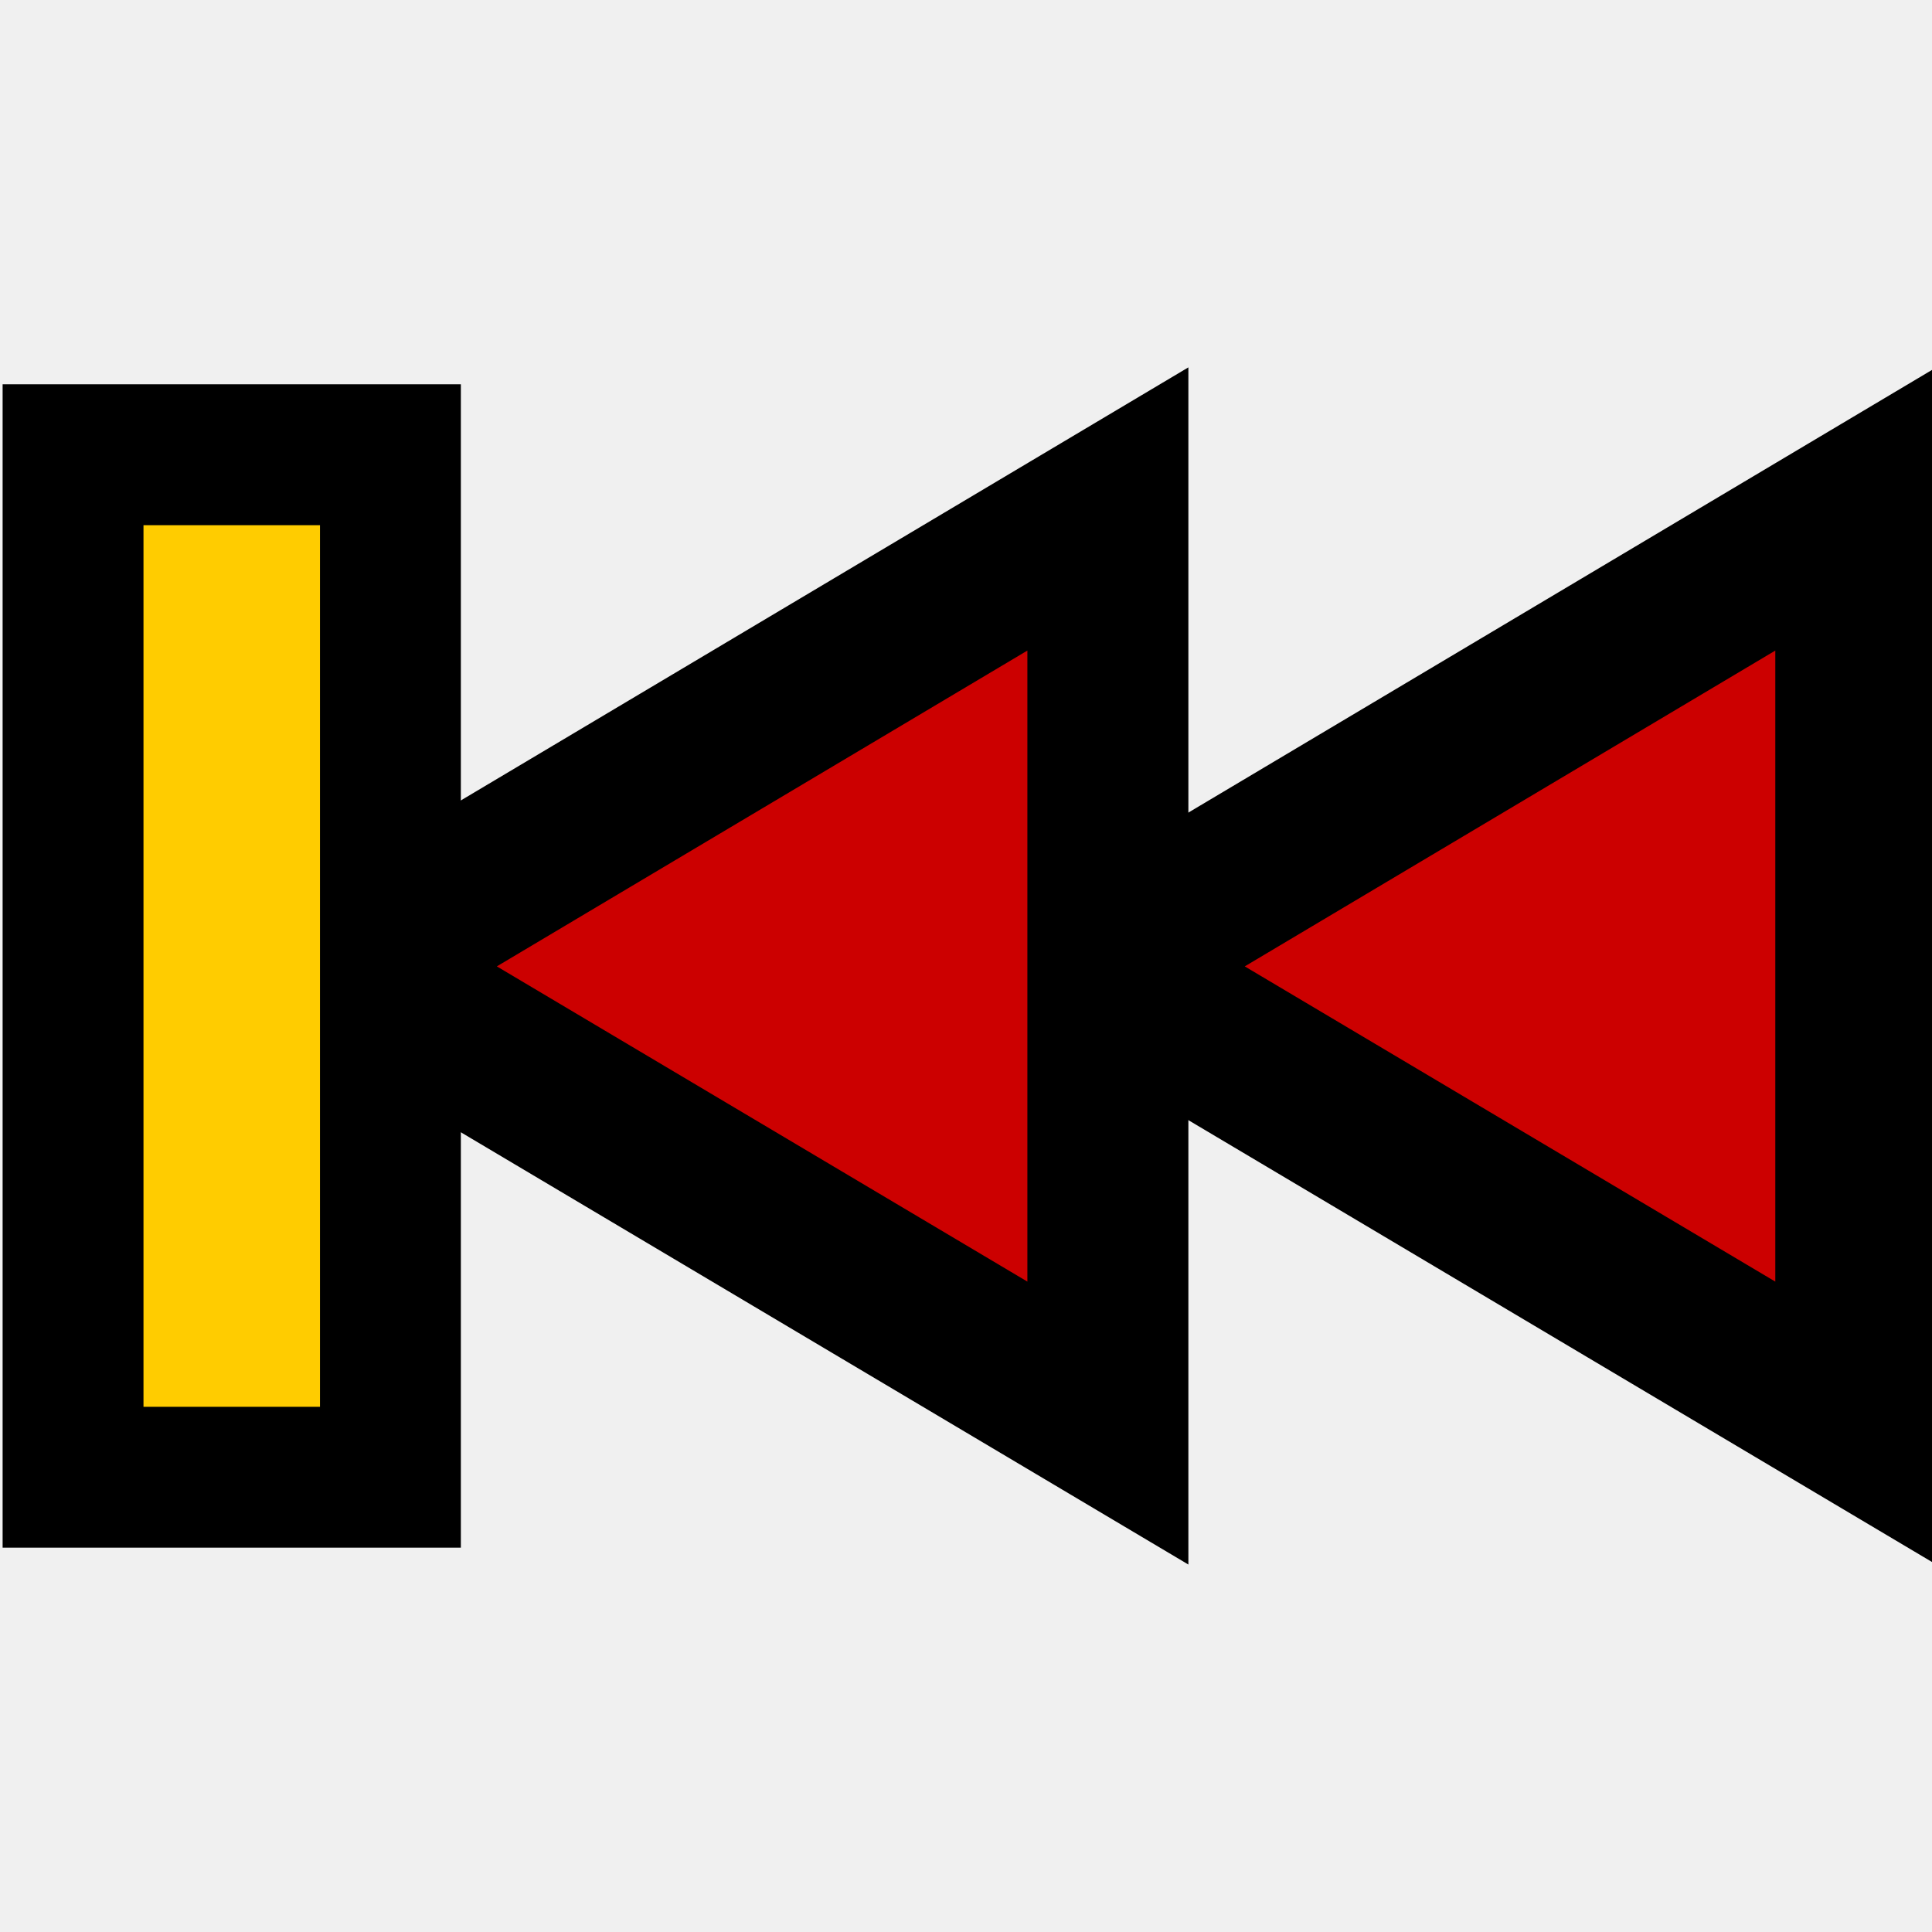
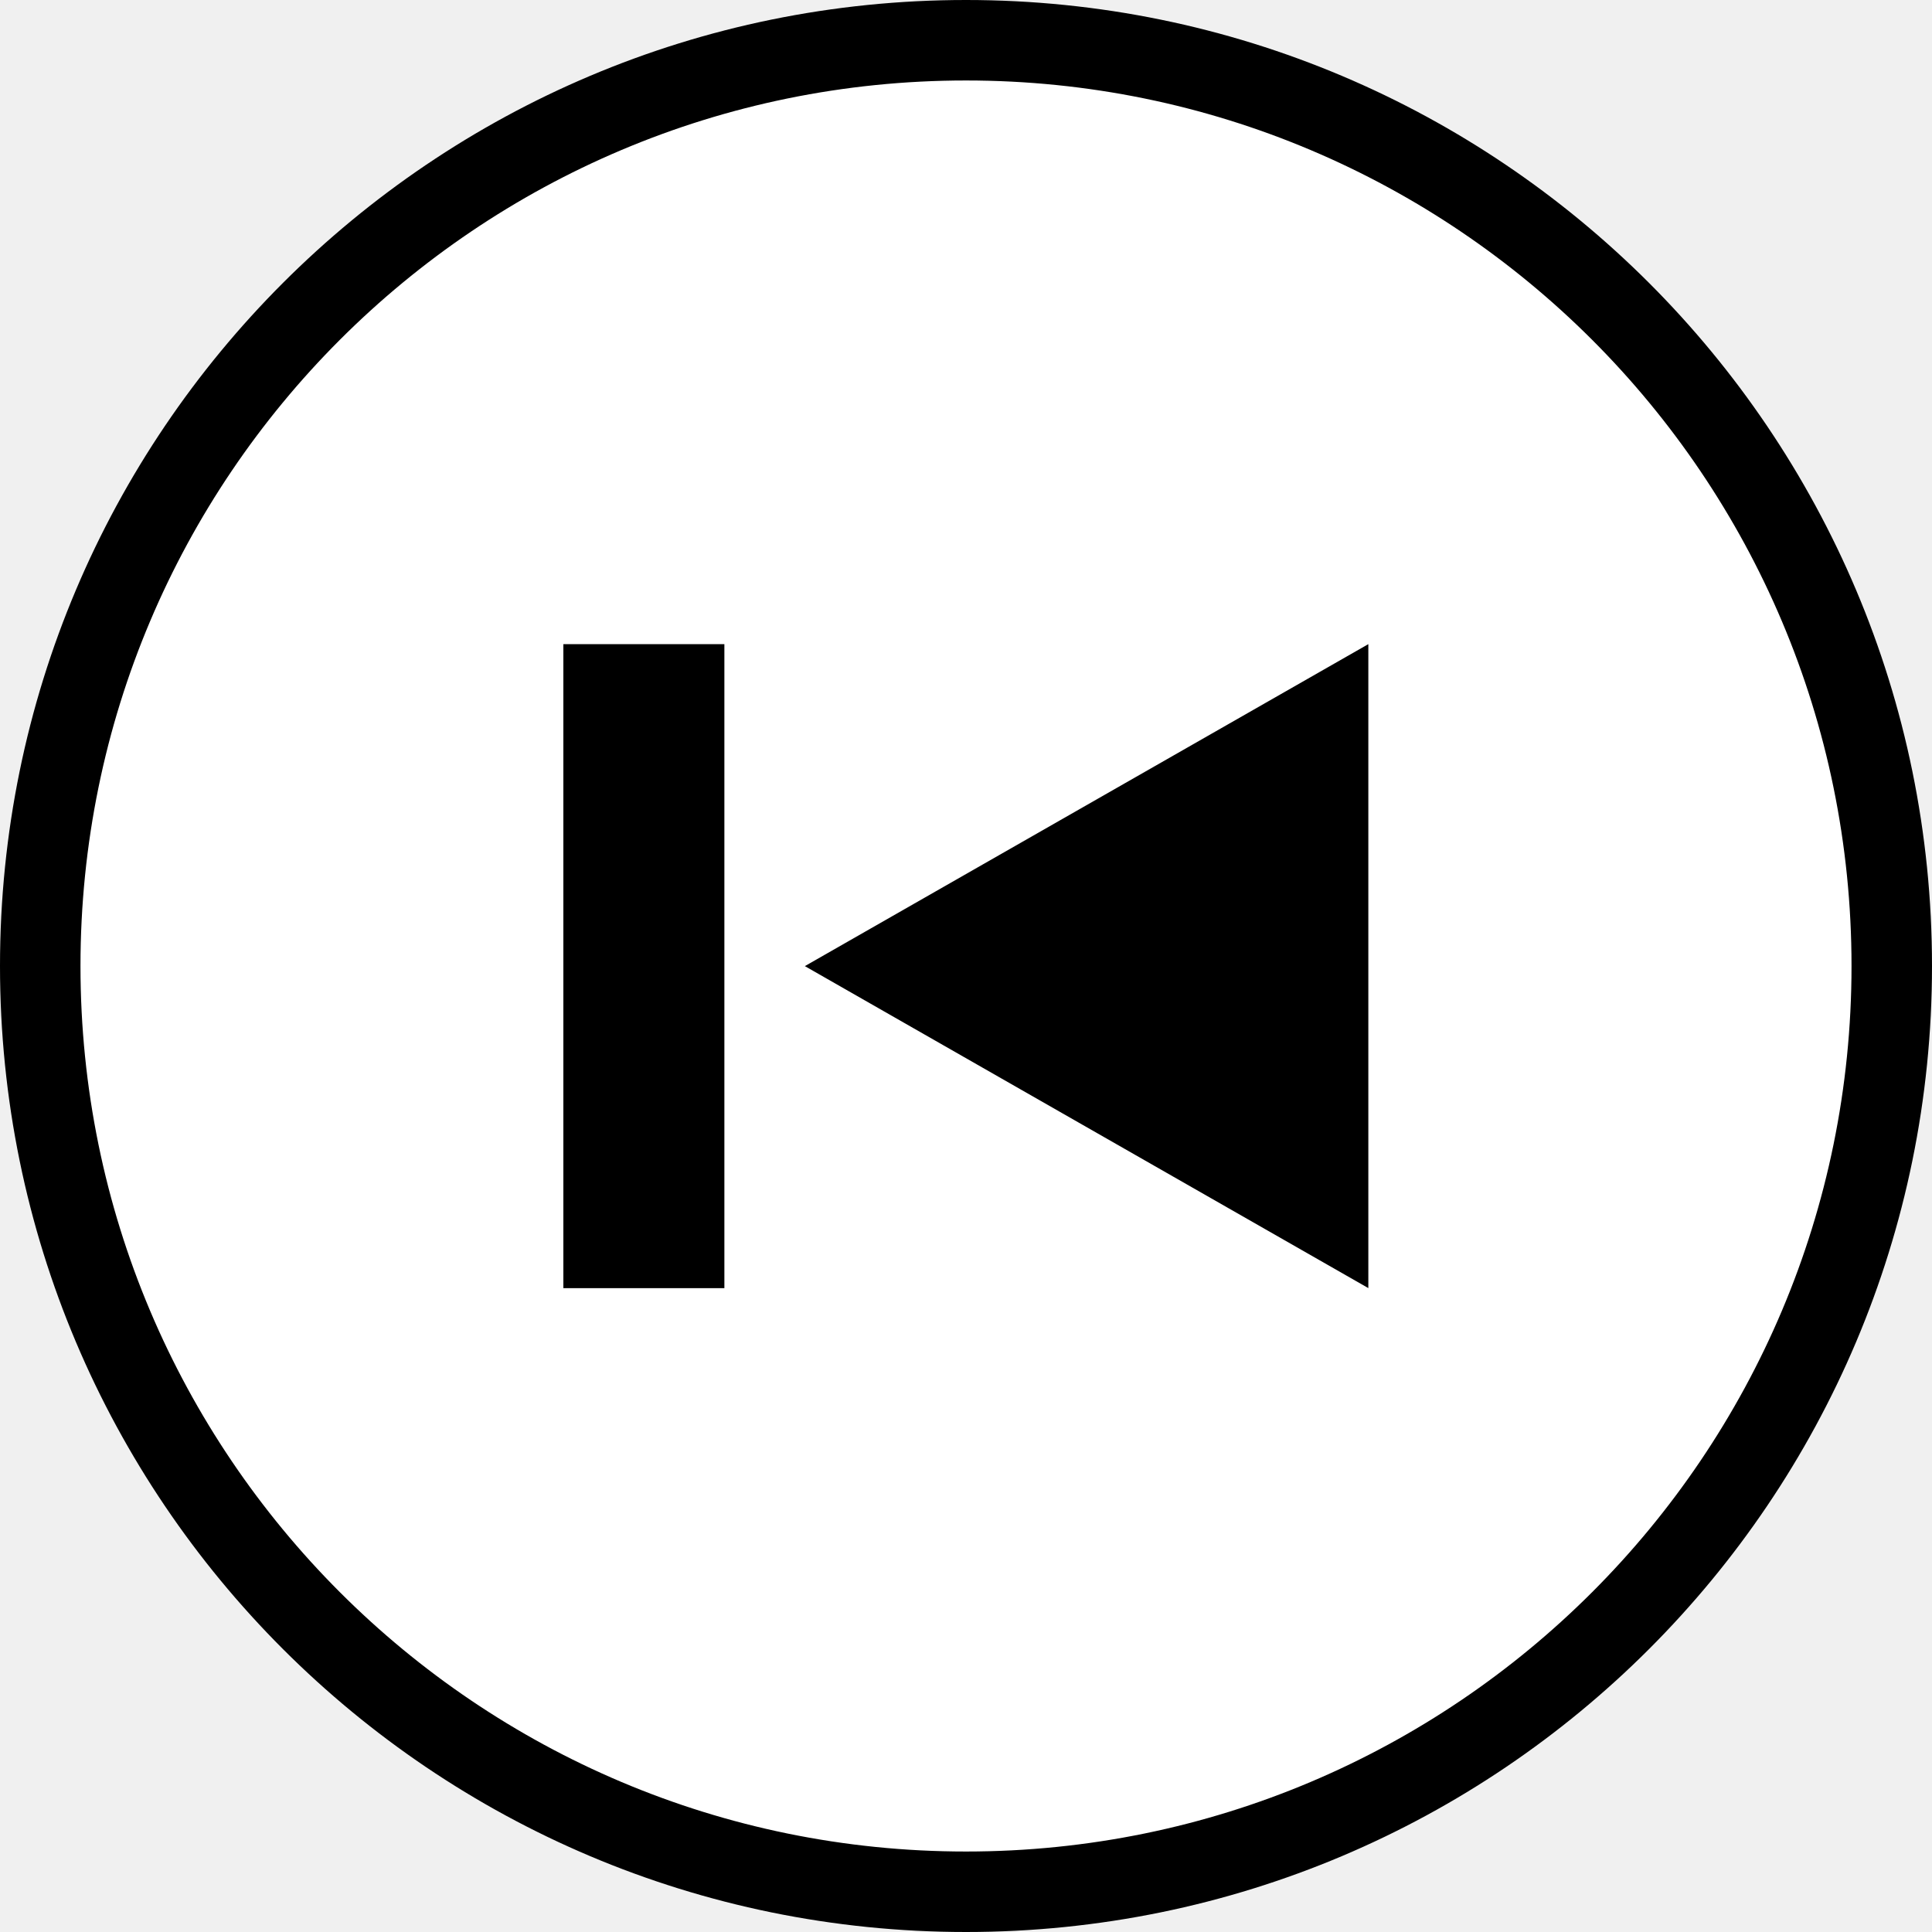
- <svg xmlns="http://www.w3.org/2000/svg" xmlns:xlink="http://www.w3.org/1999/xlink" width="48" height="48" id="svg7854" version="1.0">
-   <defs id="defs7856">
-     <linearGradient id="linearGradient7577">
-       <stop style="stop-color:#000000;stop-opacity:0.314;" offset="0" id="stop7579" />
-       <stop style="stop-color:#ffffff;stop-opacity:1" offset="1" id="stop7581" />
-     </linearGradient>
-     <linearGradient id="linearGradient7305">
-       <stop style="stop-color:#ffffff;stop-opacity:1" offset="0" id="stop7307" />
-       <stop id="stop7313" offset="0.21" style="stop-color:#ffffff;stop-opacity:0;" />
-       <stop style="stop-color:#ffffff;stop-opacity:0.811;" offset="0.349" id="stop7329" />
-       <stop id="stop7321" offset="0.429" style="stop-color:#ffffff;stop-opacity:0;" />
-       <stop style="stop-color:#ffffff;stop-opacity:1;" offset="0.521" id="stop7323" />
-       <stop id="stop7317" offset="0.557" style="stop-color:#ffffff;stop-opacity:0;" />
-       <stop style="stop-color:#ffffff;stop-opacity:0.568;" offset="0.71" id="stop7319" />
-       <stop id="stop7416" offset="0.744" style="stop-color:#ffffff;stop-opacity:0;" />
-       <stop style="stop-color:#ffffff;stop-opacity:0" offset="1" id="stop7309" />
-     </linearGradient>
-     <linearGradient id="linearGradient7344">
-       <stop id="stop7346" offset="0" style="stop-color:#eeeeec;stop-opacity:1" />
-       <stop id="stop7348" offset="1" style="stop-color:#92948f;stop-opacity:1" />
-     </linearGradient>
-     <linearGradient xlink:href="#linearGradient7577" id="linearGradient7762" gradientUnits="userSpaceOnUse" x1="-77.712" y1="13.247" x2="-74.288" y2="26.023" />
-     <radialGradient xlink:href="#linearGradient7344" id="radialGradient7764" gradientUnits="userSpaceOnUse" gradientTransform="matrix(2.224661,0,0,2.303433,-120.6296,-41.85194)" cx="28.541" cy="31.679" fx="28.541" fy="31.679" r="12" />
-     <radialGradient xlink:href="#linearGradient7344" id="radialGradient7766" gradientUnits="userSpaceOnUse" gradientTransform="matrix(1.881167,0,0,1.564194,82.16923,0.3959845)" cx="36.455" cy="17.415" fx="36.455" fy="17.415" r="13.552" />
-     <radialGradient xlink:href="#linearGradient7344" id="radialGradient7768" gradientUnits="userSpaceOnUse" gradientTransform="matrix(1.881167,0,0,1.564194,82.16923,0.3959845)" cx="36.455" cy="17.415" fx="36.455" fy="17.415" r="13.552" />
-     <linearGradient xlink:href="#linearGradient7305" id="linearGradient7770" gradientUnits="userSpaceOnUse" x1="0.171" y1="10.331" x2="47.954" y2="37.919" />
-     <radialGradient xlink:href="#linearGradient7344" id="radialGradient2871" gradientUnits="userSpaceOnUse" gradientTransform="matrix(2.224661,0,0,2.303433,-120.6296,-41.85194)" cx="28.541" cy="31.679" fx="28.541" fy="31.679" r="12" />
-     <radialGradient xlink:href="#linearGradient7344" id="radialGradient2873" gradientUnits="userSpaceOnUse" gradientTransform="matrix(1.881167,0,0,1.564194,82.16923,0.3959845)" cx="36.455" cy="17.415" fx="36.455" fy="17.415" r="13.552" />
-     <radialGradient xlink:href="#linearGradient7344" id="radialGradient2875" gradientUnits="userSpaceOnUse" gradientTransform="matrix(1.881167,0,0,1.564194,82.16923,0.3959845)" cx="36.455" cy="17.415" fx="36.455" fy="17.415" r="13.552" />
-     <linearGradient xlink:href="#linearGradient7305" id="linearGradient2877" gradientUnits="userSpaceOnUse" x1="0.171" y1="10.331" x2="47.954" y2="37.919" />
-     <radialGradient xlink:href="#linearGradient7344" id="radialGradient2890" gradientUnits="userSpaceOnUse" gradientTransform="matrix(1.881167,0,0,1.564194,82.16923,0.3959845)" cx="36.455" cy="17.415" fx="36.455" fy="17.415" r="13.552" />
-     <radialGradient xlink:href="#linearGradient7344" id="radialGradient2896" gradientUnits="userSpaceOnUse" gradientTransform="matrix(1.881167,0,0,1.564194,82.16923,0.3959845)" cx="36.455" cy="17.415" fx="36.455" fy="17.415" r="13.552" />
+ <svg xmlns="http://www.w3.org/2000/svg" viewBox="0 0 32 32" id="svg2" version="1.1">
+   <defs id="defs3051">
+     <style type="text/css" id="current-color-scheme">
+       .ColorScheme-Text {
+         color:#4d4d4d;
+       }
+       </style>
  </defs>
-   <g id="layer1">
-     <path style="fill:#cc0000;fill-opacity:1;fill-rule:evenodd;stroke:#000000;stroke-width:4;stroke-linecap:square;stroke-linejoin:miter;stroke-miterlimit:4;stroke-opacity:1;stroke-dasharray:none;stroke-dashoffset:0.7" d="m 46.107,35.356 0,-22.711 -19.094,11.366 19.094,11.345 z" id="path8005" />
-     <path style="fill:#cc0000;fill-opacity:1;fill-rule:evenodd;stroke:#000000;stroke-width:4;stroke-linecap:square;stroke-linejoin:miter;stroke-miterlimit:4;stroke-opacity:1;stroke-dasharray:none;stroke-dashoffset:0.7" d="m 27.525,35.356 0,-22.711 -19.094,11.366 19.094,11.345 z" id="path7621" />
-     <rect style="fill:#ffcc00;fill-opacity:1;fill-rule:evenodd;stroke:#000000;stroke-width:3.5;stroke-linecap:round;stroke-linejoin:miter;stroke-miterlimit:4;stroke-opacity:1;stroke-dasharray:none;stroke-dashoffset:0.7" id="rect7623" width="7.885" height="25.403" x="-9.7" y="11.298" rx="0" ry="0" transform="scale(-1,1)" />
-   </g>
+   <circle style="opacity:1;fill:#ffffff;fill-opacity:1;stroke:none;stroke-width:4;stroke-linecap:square;stroke-linejoin:miter;stroke-miterlimit:4;stroke-dasharray:none;stroke-dashoffset:0;stroke-opacity:1" id="path7460" cx="16" cy="16" r="15.562" />
+   <path style="color:#4d4d4d;fill:#000000;fill-opacity:1;stroke:none" d="M 16,-1.5e-7 A 16,16 0 0 0 5.0000002e-8,16 16,16 0 0 0 16,32 16,16 0 0 0 32,16 16,16 0 0 0 16,-1.5e-7 Z M 16,1.333 A 14.667,14.667 0 0 1 30.667,16 14.667,14.667 0 0 1 16,30.667 14.667,14.667 0 0 1 1.333,16 14.667,14.667 0 0 1 16,1.333 Z m -6.669,9.336 0,10.667 2.667,0 0,-10.667 -2.667,0 z m 13.333,0 -9.333,5.333 9.333,5.333 0,-10.667 z" id="path92" class="ColorScheme-Text" />
</svg>
